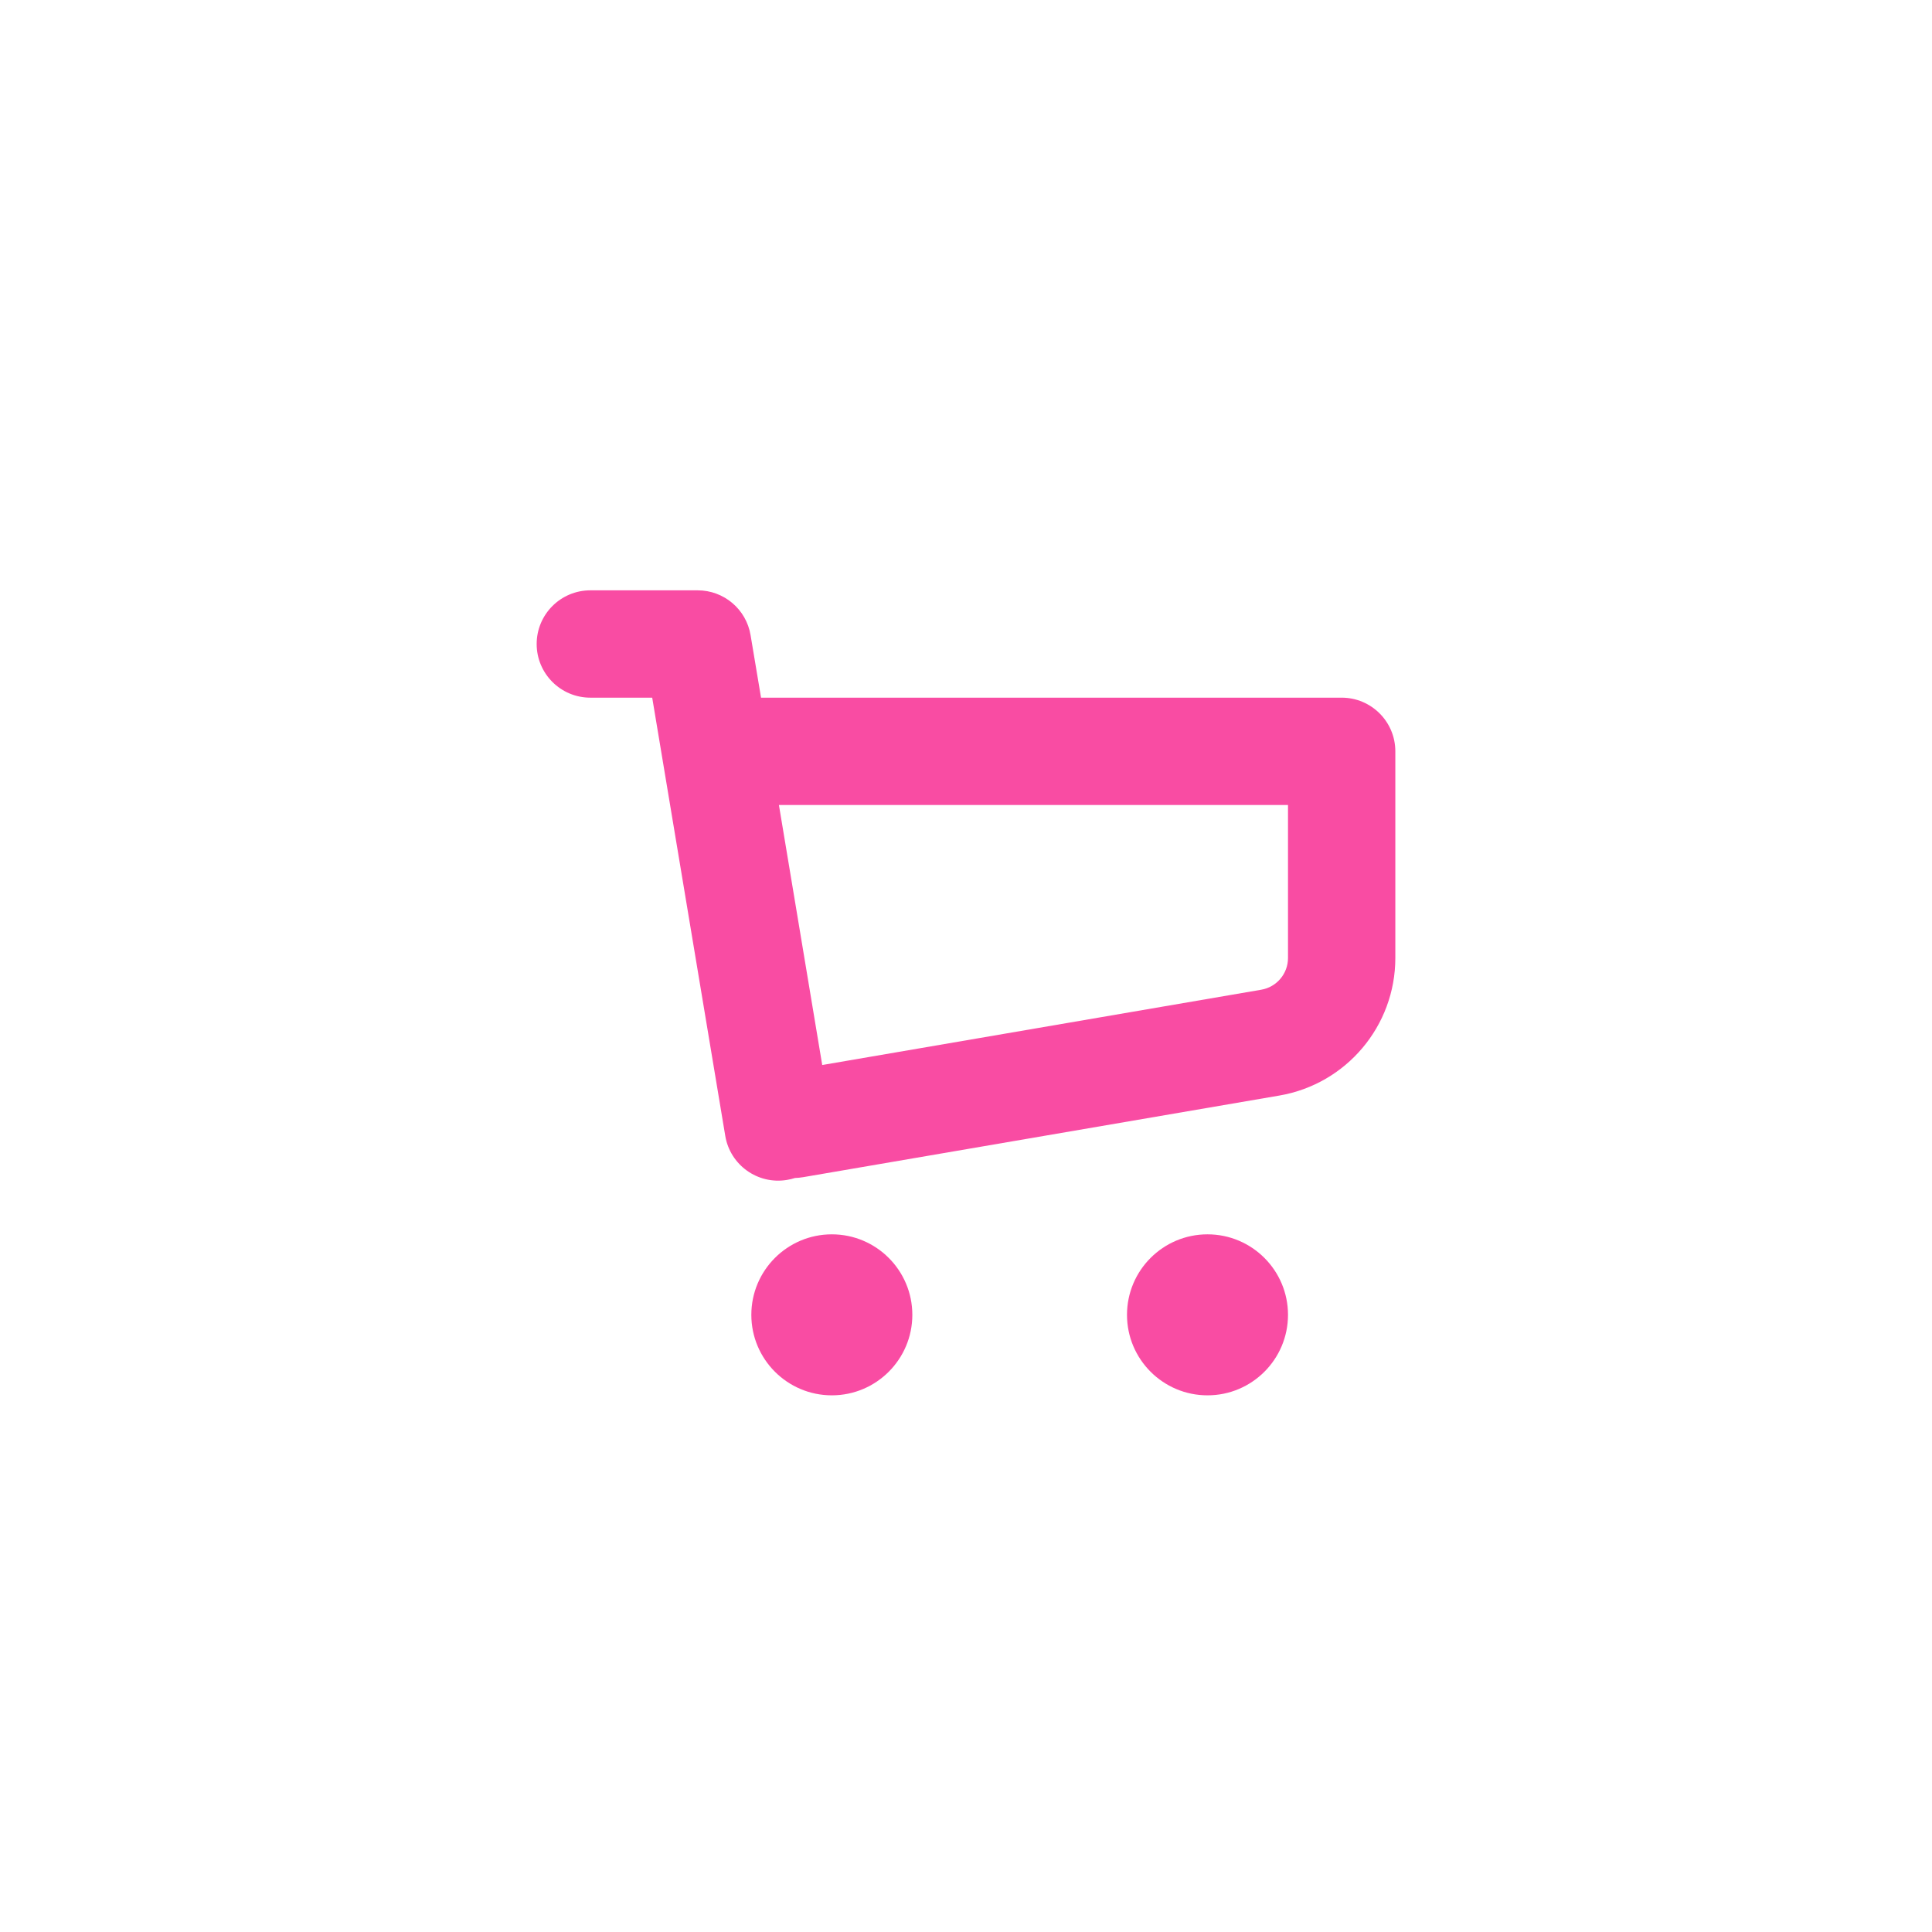
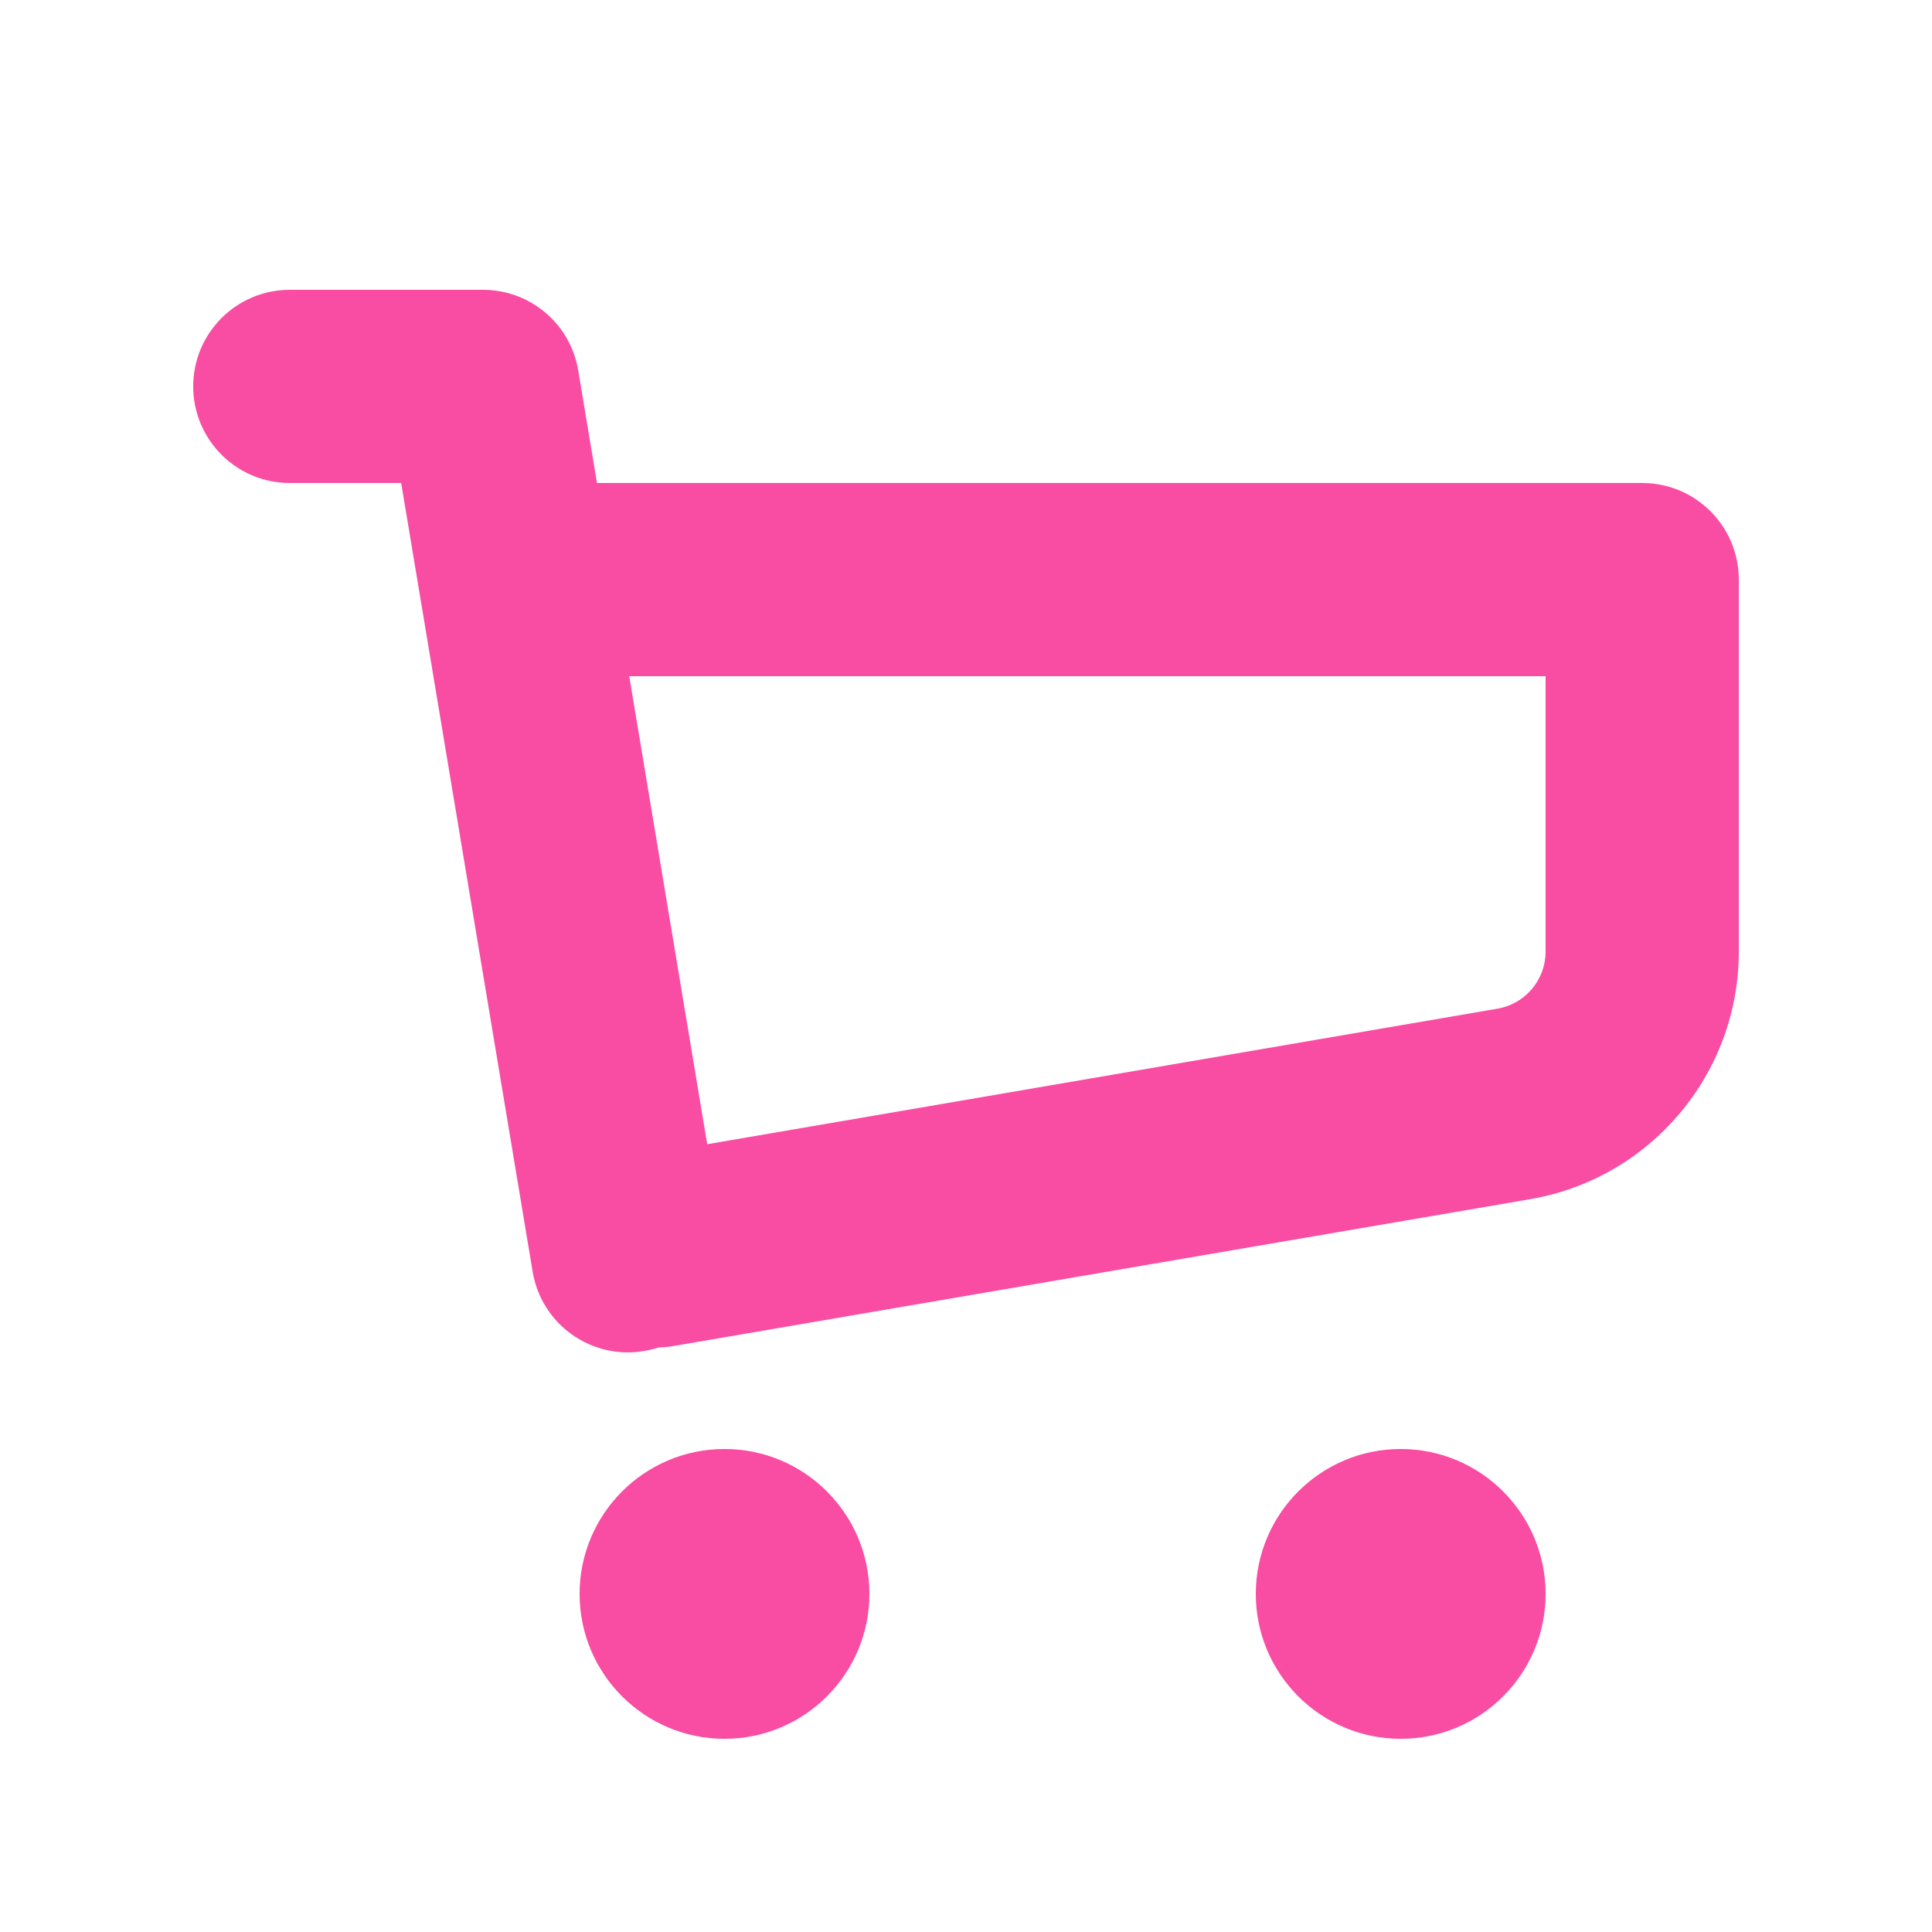
- <svg xmlns="http://www.w3.org/2000/svg" width="36" height="36" viewBox="0 0 36 36" fill="none">
-   <path fill-rule="evenodd" clip-rule="evenodd" d="M10 12C10 11.448 10.448 11 11 11H13C13.489 11 13.906 11.353 13.986 11.836L14.181 13H25C25.552 13 26 13.448 26 14V17.851C26 19.117 25.087 20.2 23.839 20.414L14.965 21.935C14.914 21.944 14.864 21.948 14.814 21.95C14.766 21.965 14.716 21.978 14.664 21.986C14.12 22.077 13.604 21.709 13.514 21.164L12.153 13H11C10.448 13 10 12.552 10 12ZM15.321 19.845L14.514 15H24V17.851C24 18.143 23.789 18.393 23.501 18.442L15.321 19.845ZM17 24.5C17 25.328 16.328 26 15.5 26C14.672 26 14 25.328 14 24.5C14 23.672 14.672 23 15.5 23C16.328 23 17 23.672 17 24.5ZM24 24.5C24 25.328 23.328 26 22.5 26C21.672 26 21 25.328 21 24.5C21 23.672 21.672 23 22.5 23C23.328 23 24 23.672 24 24.5Z" fill="#F94CA3" />
+ <svg xmlns="http://www.w3.org/2000/svg" width="20" height="20" viewBox="0 0 20 20" fill="none">
+   <path fill-rule="evenodd" clip-rule="evenodd" d="M2 4C2 3.448 2.448 3 3 3H5C5.489 3 5.906 3.353 5.986 3.836L6.18 5H17C17.552 5 18 5.448 18 6V9.851C18 11.117 17.087 12.2 15.839 12.414L6.965 13.935C6.914 13.944 6.864 13.948 6.814 13.95C6.766 13.965 6.716 13.978 6.664 13.986C6.12 14.077 5.604 13.709 5.514 13.164L4.153 5H3C2.448 5 2 4.552 2 4ZM7.321 11.845L6.514 7H16V9.851C16 10.143 15.789 10.393 15.501 10.442L7.321 11.845ZM9 16.5C9 17.328 8.328 18 7.5 18C6.672 18 6 17.328 6 16.5C6 15.672 6.672 15 7.5 15C8.328 15 9 15.672 9 16.5ZM16 16.5C16 17.328 15.328 18 14.5 18C13.672 18 13 17.328 13 16.5C13 15.672 13.672 15 14.5 15C15.328 15 16 15.672 16 16.5Z" fill="#F94CA3" />
</svg>
